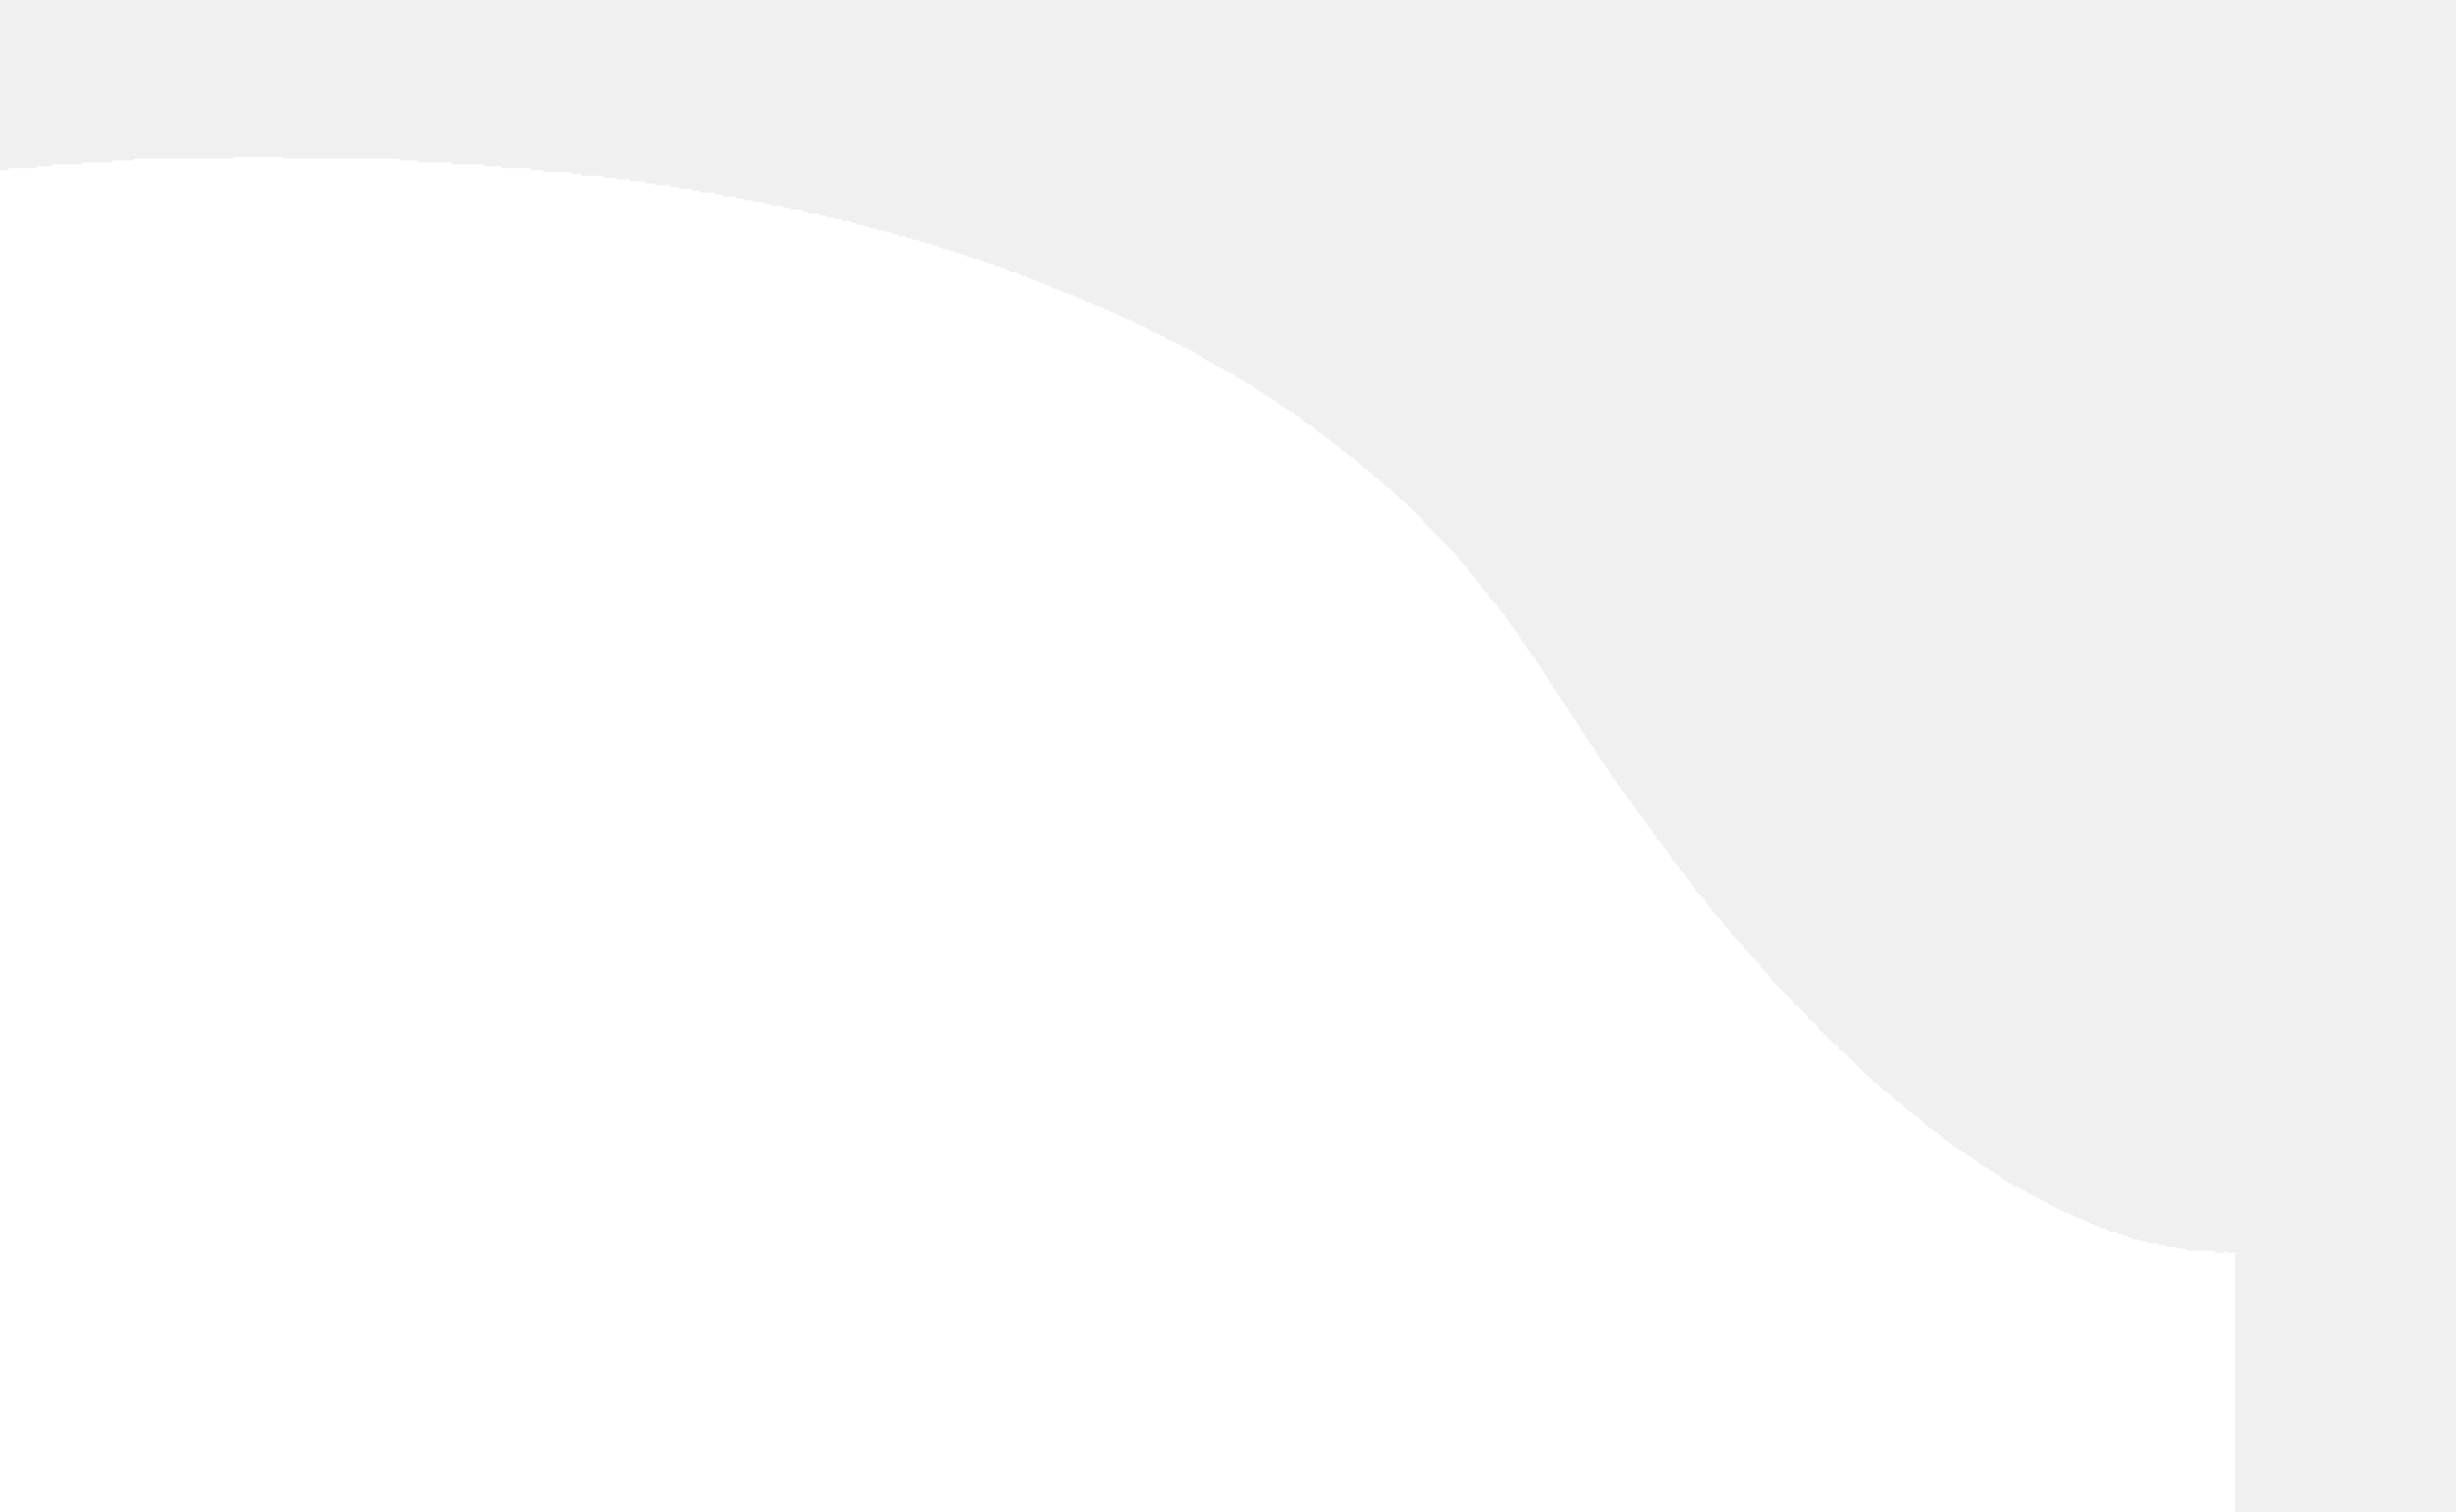
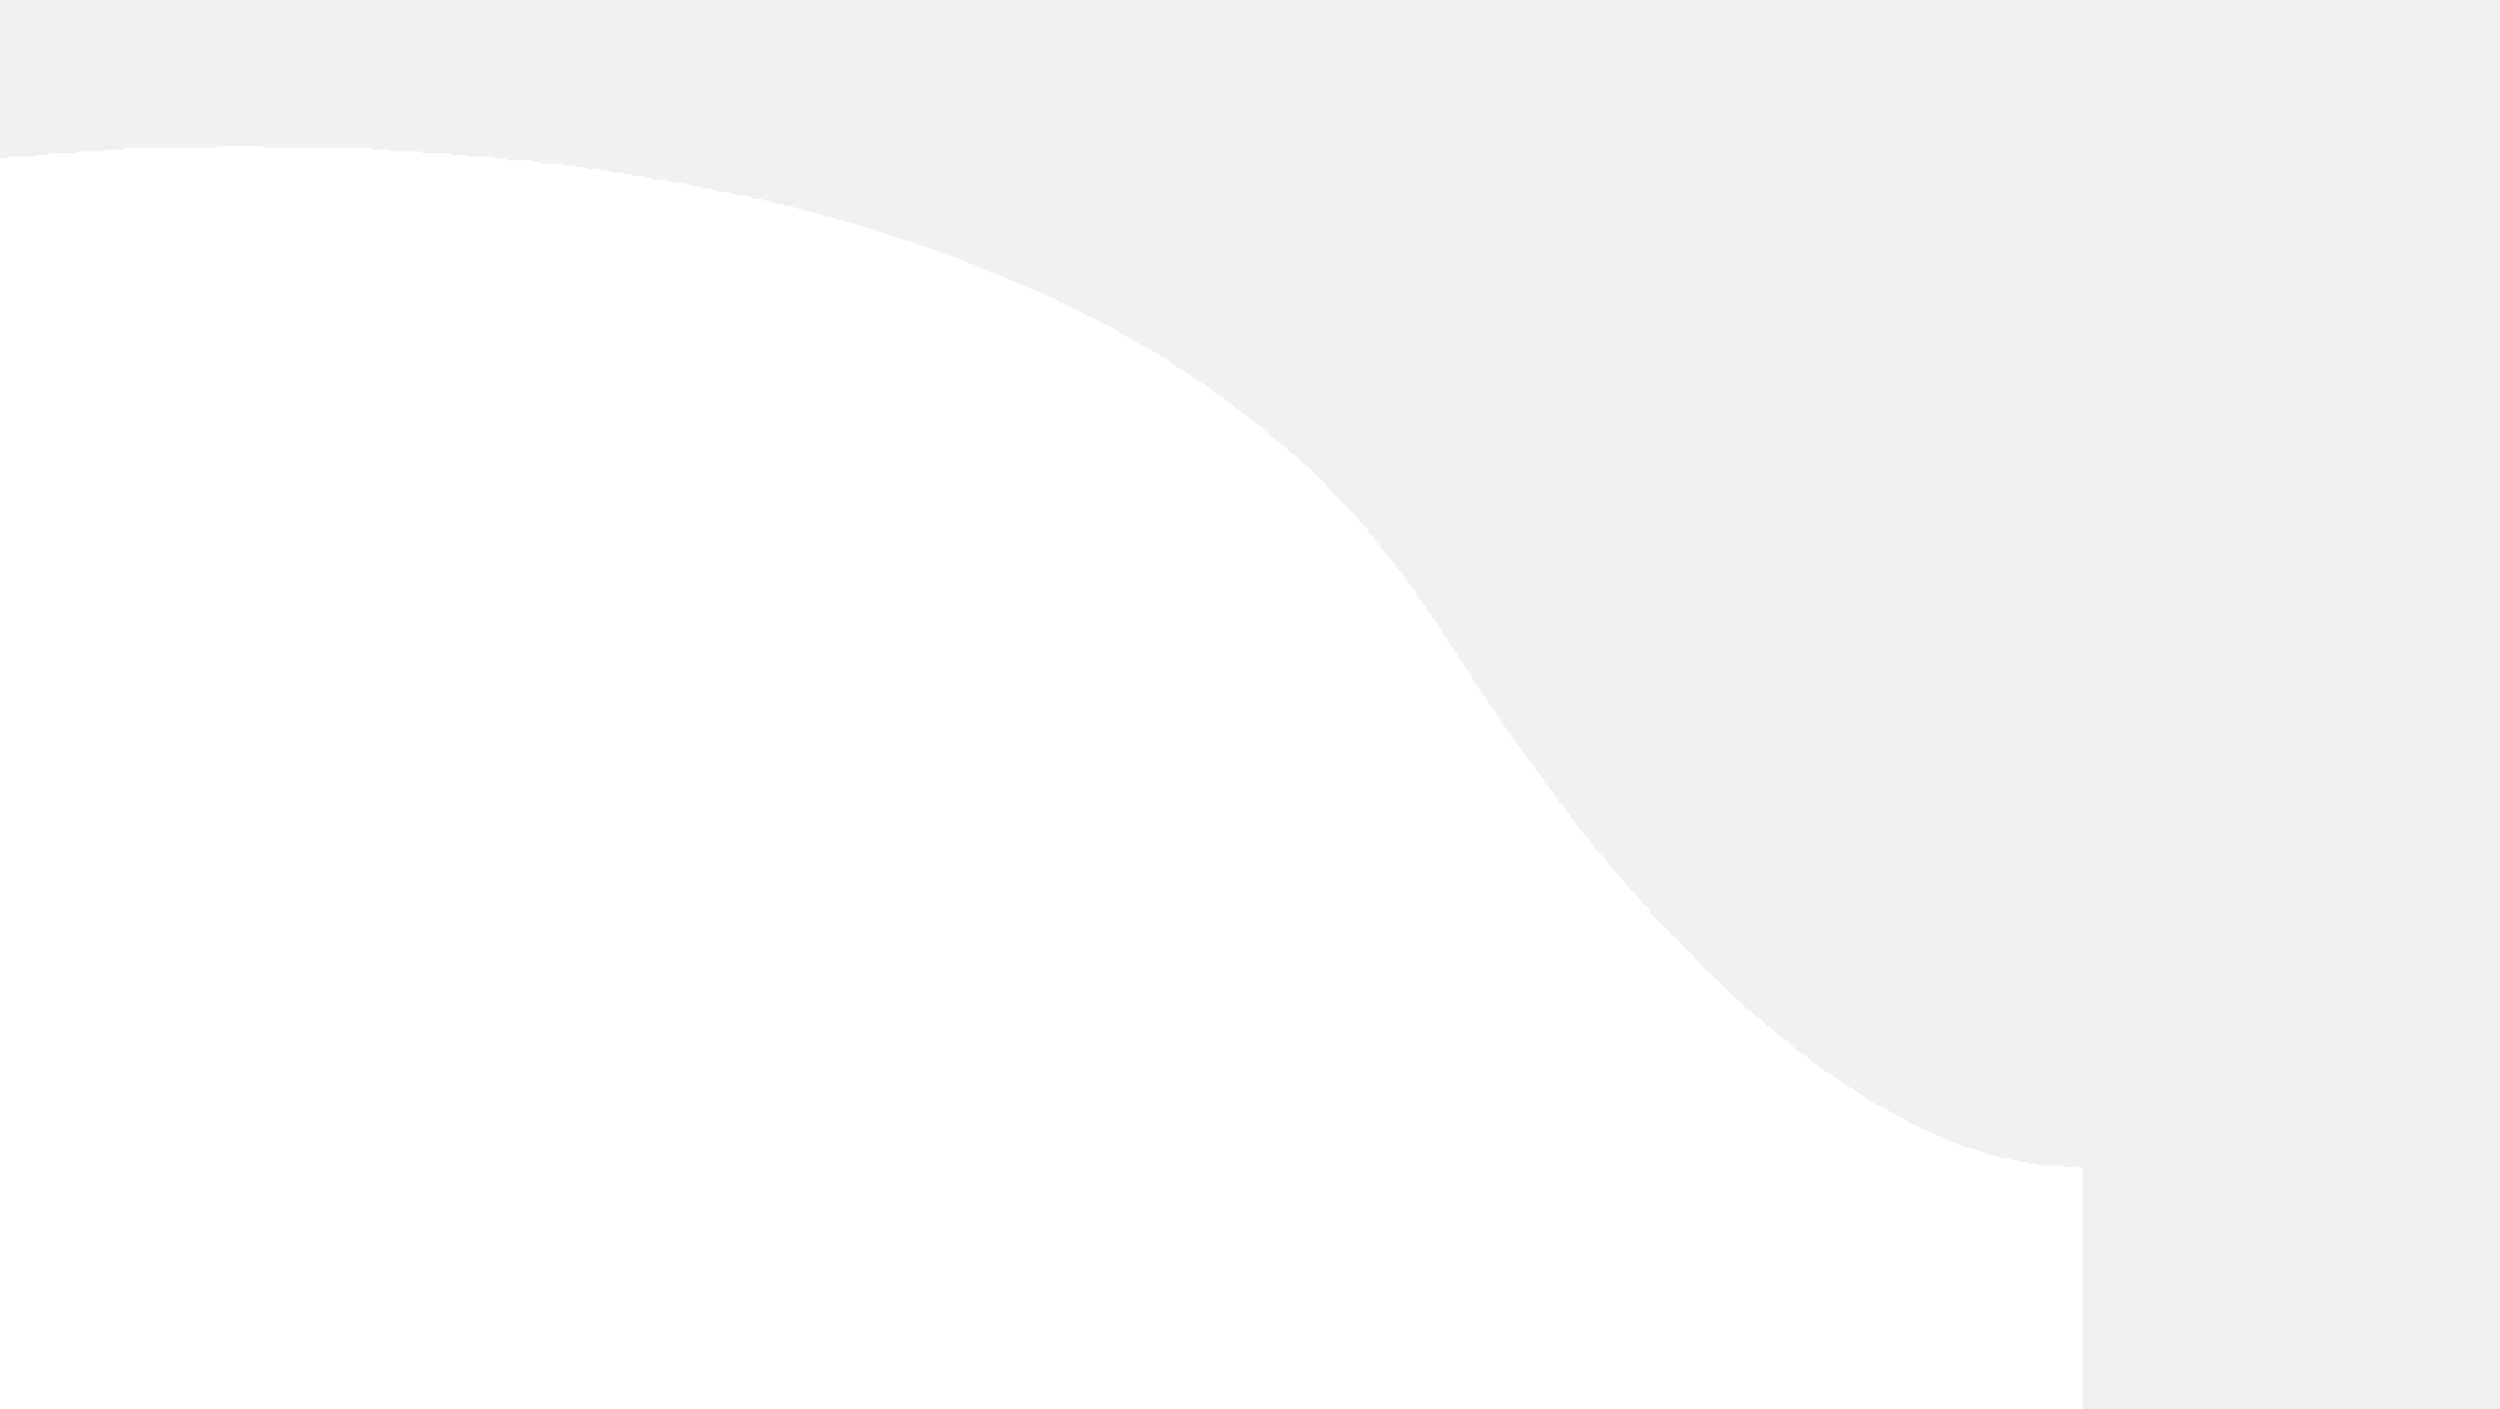
- <svg xmlns="http://www.w3.org/2000/svg" baseProfile="tiny" height="100%" version="1.2" viewBox="0 0 1300 800" width="100%">
+ <svg xmlns="http://www.w3.org/2000/svg" baseProfile="tiny" height="100%" version="1.2" viewBox="0 0 1420 800" width="100%">
  <defs />
  <path d="M 124,83 L 123,84 L 71,84 L 70,85 L 60,85 L 59,86 L 44,86 L 43,87 L 28,87 L 27,88 L 20,88 L 19,89 L 5,89 L 4,90 L 0,90 L 0,863 L 1183,863 L 1183,663 L 1179,663 L 1178,662 L 1177,663 L 1173,663 L 1172,662 L 1158,662 L 1157,661 L 1153,661 L 1152,660 L 1147,660 L 1146,659 L 1143,659 L 1142,658 L 1137,658 L 1136,657 L 1133,657 L 1132,656 L 1129,656 L 1128,655 L 1127,655 L 1126,654 L 1124,654 L 1123,653 L 1121,653 L 1120,652 L 1117,652 L 1116,651 L 1115,651 L 1114,650 L 1112,650 L 1111,649 L 1109,649 L 1108,648 L 1107,648 L 1106,647 L 1105,647 L 1104,646 L 1103,646 L 1102,645 L 1100,645 L 1099,644 L 1098,644 L 1097,643 L 1096,643 L 1095,642 L 1093,642 L 1092,641 L 1091,641 L 1090,640 L 1089,640 L 1088,639 L 1087,639 L 1086,638 L 1085,638 L 1083,636 L 1082,636 L 1081,635 L 1080,635 L 1079,634 L 1078,634 L 1077,633 L 1076,633 L 1075,632 L 1074,632 L 1072,630 L 1071,630 L 1070,629 L 1069,629 L 1068,628 L 1066,628 L 1064,626 L 1063,626 L 1062,625 L 1061,625 L 1058,622 L 1057,622 L 1055,620 L 1054,620 L 1052,618 L 1051,618 L 1050,617 L 1049,617 L 1046,614 L 1045,614 L 1043,612 L 1042,612 L 1040,610 L 1039,610 L 1038,609 L 1037,609 L 1035,607 L 1034,607 L 1031,604 L 1030,604 L 1025,599 L 1024,599 L 1022,597 L 1021,597 L 1015,591 L 1014,591 L 1011,588 L 1010,588 L 1005,583 L 1004,583 L 999,578 L 998,578 L 993,573 L 992,573 L 991,572 L 991,571 L 990,571 L 975,556 L 974,556 L 973,555 L 973,554 L 972,553 L 971,553 L 967,549 L 967,548 L 966,548 L 965,547 L 965,546 L 964,546 L 962,544 L 962,543 L 959,540 L 958,540 L 957,539 L 957,538 L 951,532 L 950,532 L 949,531 L 949,530 L 937,518 L 937,517 L 932,512 L 932,511 L 925,504 L 925,503 L 924,503 L 923,502 L 923,501 L 916,494 L 916,493 L 912,489 L 912,488 L 906,482 L 906,481 L 903,478 L 903,477 L 897,471 L 897,470 L 895,468 L 895,467 L 892,464 L 892,463 L 889,460 L 889,459 L 885,455 L 885,454 L 883,452 L 883,451 L 880,448 L 880,447 L 877,444 L 877,443 L 875,441 L 875,440 L 872,437 L 872,436 L 870,434 L 870,433 L 866,429 L 866,428 L 864,426 L 864,425 L 861,422 L 861,421 L 858,418 L 858,417 L 856,415 L 856,414 L 853,411 L 853,410 L 852,409 L 852,408 L 850,406 L 850,405 L 847,402 L 847,401 L 845,399 L 845,398 L 844,397 L 844,396 L 841,393 L 841,392 L 839,390 L 839,389 L 837,387 L 837,386 L 836,385 L 836,384 L 834,382 L 834,381 L 832,379 L 832,378 L 830,376 L 830,375 L 828,373 L 828,372 L 826,370 L 826,369 L 824,367 L 824,366 L 822,364 L 822,363 L 820,361 L 820,360 L 819,359 L 819,358 L 817,356 L 817,355 L 815,353 L 815,352 L 813,350 L 813,349 L 810,346 L 810,345 L 808,343 L 808,342 L 805,339 L 805,338 L 804,337 L 804,336 L 802,334 L 802,333 L 799,330 L 799,329 L 797,327 L 797,326 L 793,322 L 793,321 L 788,316 L 788,315 L 784,311 L 784,310 L 781,307 L 781,306 L 777,302 L 777,301 L 774,298 L 774,297 L 773,297 L 772,296 L 772,295 L 753,276 L 753,275 L 743,265 L 742,265 L 735,258 L 734,258 L 729,253 L 728,253 L 727,252 L 727,251 L 726,251 L 723,248 L 722,248 L 721,247 L 721,246 L 720,246 L 716,242 L 715,242 L 712,239 L 711,239 L 707,235 L 706,235 L 703,232 L 702,232 L 699,229 L 698,229 L 694,225 L 693,225 L 692,224 L 691,224 L 687,220 L 686,220 L 684,218 L 683,218 L 682,217 L 681,217 L 679,215 L 678,215 L 675,212 L 674,212 L 672,210 L 671,210 L 670,209 L 669,209 L 667,207 L 666,207 L 663,204 L 662,204 L 661,203 L 660,203 L 658,201 L 657,201 L 656,200 L 655,200 L 653,198 L 652,198 L 651,197 L 650,197 L 649,196 L 648,196 L 647,195 L 646,195 L 645,194 L 644,194 L 642,192 L 641,192 L 640,191 L 639,191 L 638,190 L 637,190 L 635,188 L 634,188 L 632,186 L 631,186 L 630,185 L 629,185 L 628,184 L 626,184 L 624,182 L 623,182 L 622,181 L 621,181 L 620,180 L 618,180 L 616,178 L 615,178 L 614,177 L 613,177 L 612,176 L 610,176 L 608,174 L 607,174 L 606,173 L 605,173 L 604,172 L 602,172 L 600,170 L 599,170 L 598,169 L 596,169 L 595,168 L 594,168 L 593,167 L 592,167 L 591,166 L 590,166 L 589,165 L 588,165 L 587,164 L 585,164 L 584,163 L 583,163 L 582,162 L 580,162 L 579,161 L 578,161 L 577,160 L 575,160 L 574,159 L 573,159 L 572,158 L 571,158 L 570,157 L 569,157 L 568,156 L 566,156 L 565,155 L 563,155 L 562,154 L 561,154 L 560,153 L 558,153 L 557,152 L 556,152 L 555,151 L 554,151 L 553,150 L 551,150 L 550,149 L 549,149 L 548,148 L 546,148 L 545,147 L 544,147 L 543,146 L 541,146 L 540,145 L 539,145 L 538,144 L 535,144 L 534,143 L 533,143 L 532,142 L 530,142 L 529,141 L 527,141 L 526,140 L 524,140 L 523,139 L 521,139 L 520,138 L 519,138 L 518,137 L 515,137 L 514,136 L 512,136 L 511,135 L 509,135 L 508,134 L 506,134 L 505,133 L 503,133 L 502,132 L 499,132 L 498,131 L 497,131 L 496,130 L 494,130 L 493,129 L 490,129 L 489,128 L 487,128 L 486,127 L 483,127 L 482,126 L 480,126 L 479,125 L 476,125 L 475,124 L 473,124 L 472,123 L 469,123 L 468,122 L 465,122 L 464,121 L 461,121 L 460,120 L 458,120 L 457,119 L 454,119 L 453,118 L 451,118 L 450,117 L 446,117 L 445,116 L 442,116 L 441,115 L 438,115 L 437,114 L 434,114 L 433,113 L 428,113 L 427,112 L 425,112 L 424,111 L 419,111 L 418,110 L 415,110 L 414,109 L 408,109 L 407,108 L 405,108 L 404,107 L 399,107 L 398,106 L 394,106 L 393,105 L 390,105 L 389,104 L 383,104 L 382,103 L 379,103 L 378,102 L 371,102 L 370,101 L 367,101 L 366,100 L 360,100 L 359,99 L 355,99 L 354,98 L 347,98 L 346,97 L 342,97 L 341,96 L 334,96 L 333,95 L 327,95 L 326,94 L 320,94 L 319,93 L 308,93 L 307,92 L 303,92 L 302,91 L 288,91 L 287,90 L 281,90 L 280,89 L 266,89 L 265,88 L 257,88 L 256,87 L 240,87 L 239,86 L 222,86 L 221,85 L 212,85 L 211,84 L 150,84 L 149,83 Z" fill="white" stroke="none" />
</svg>
